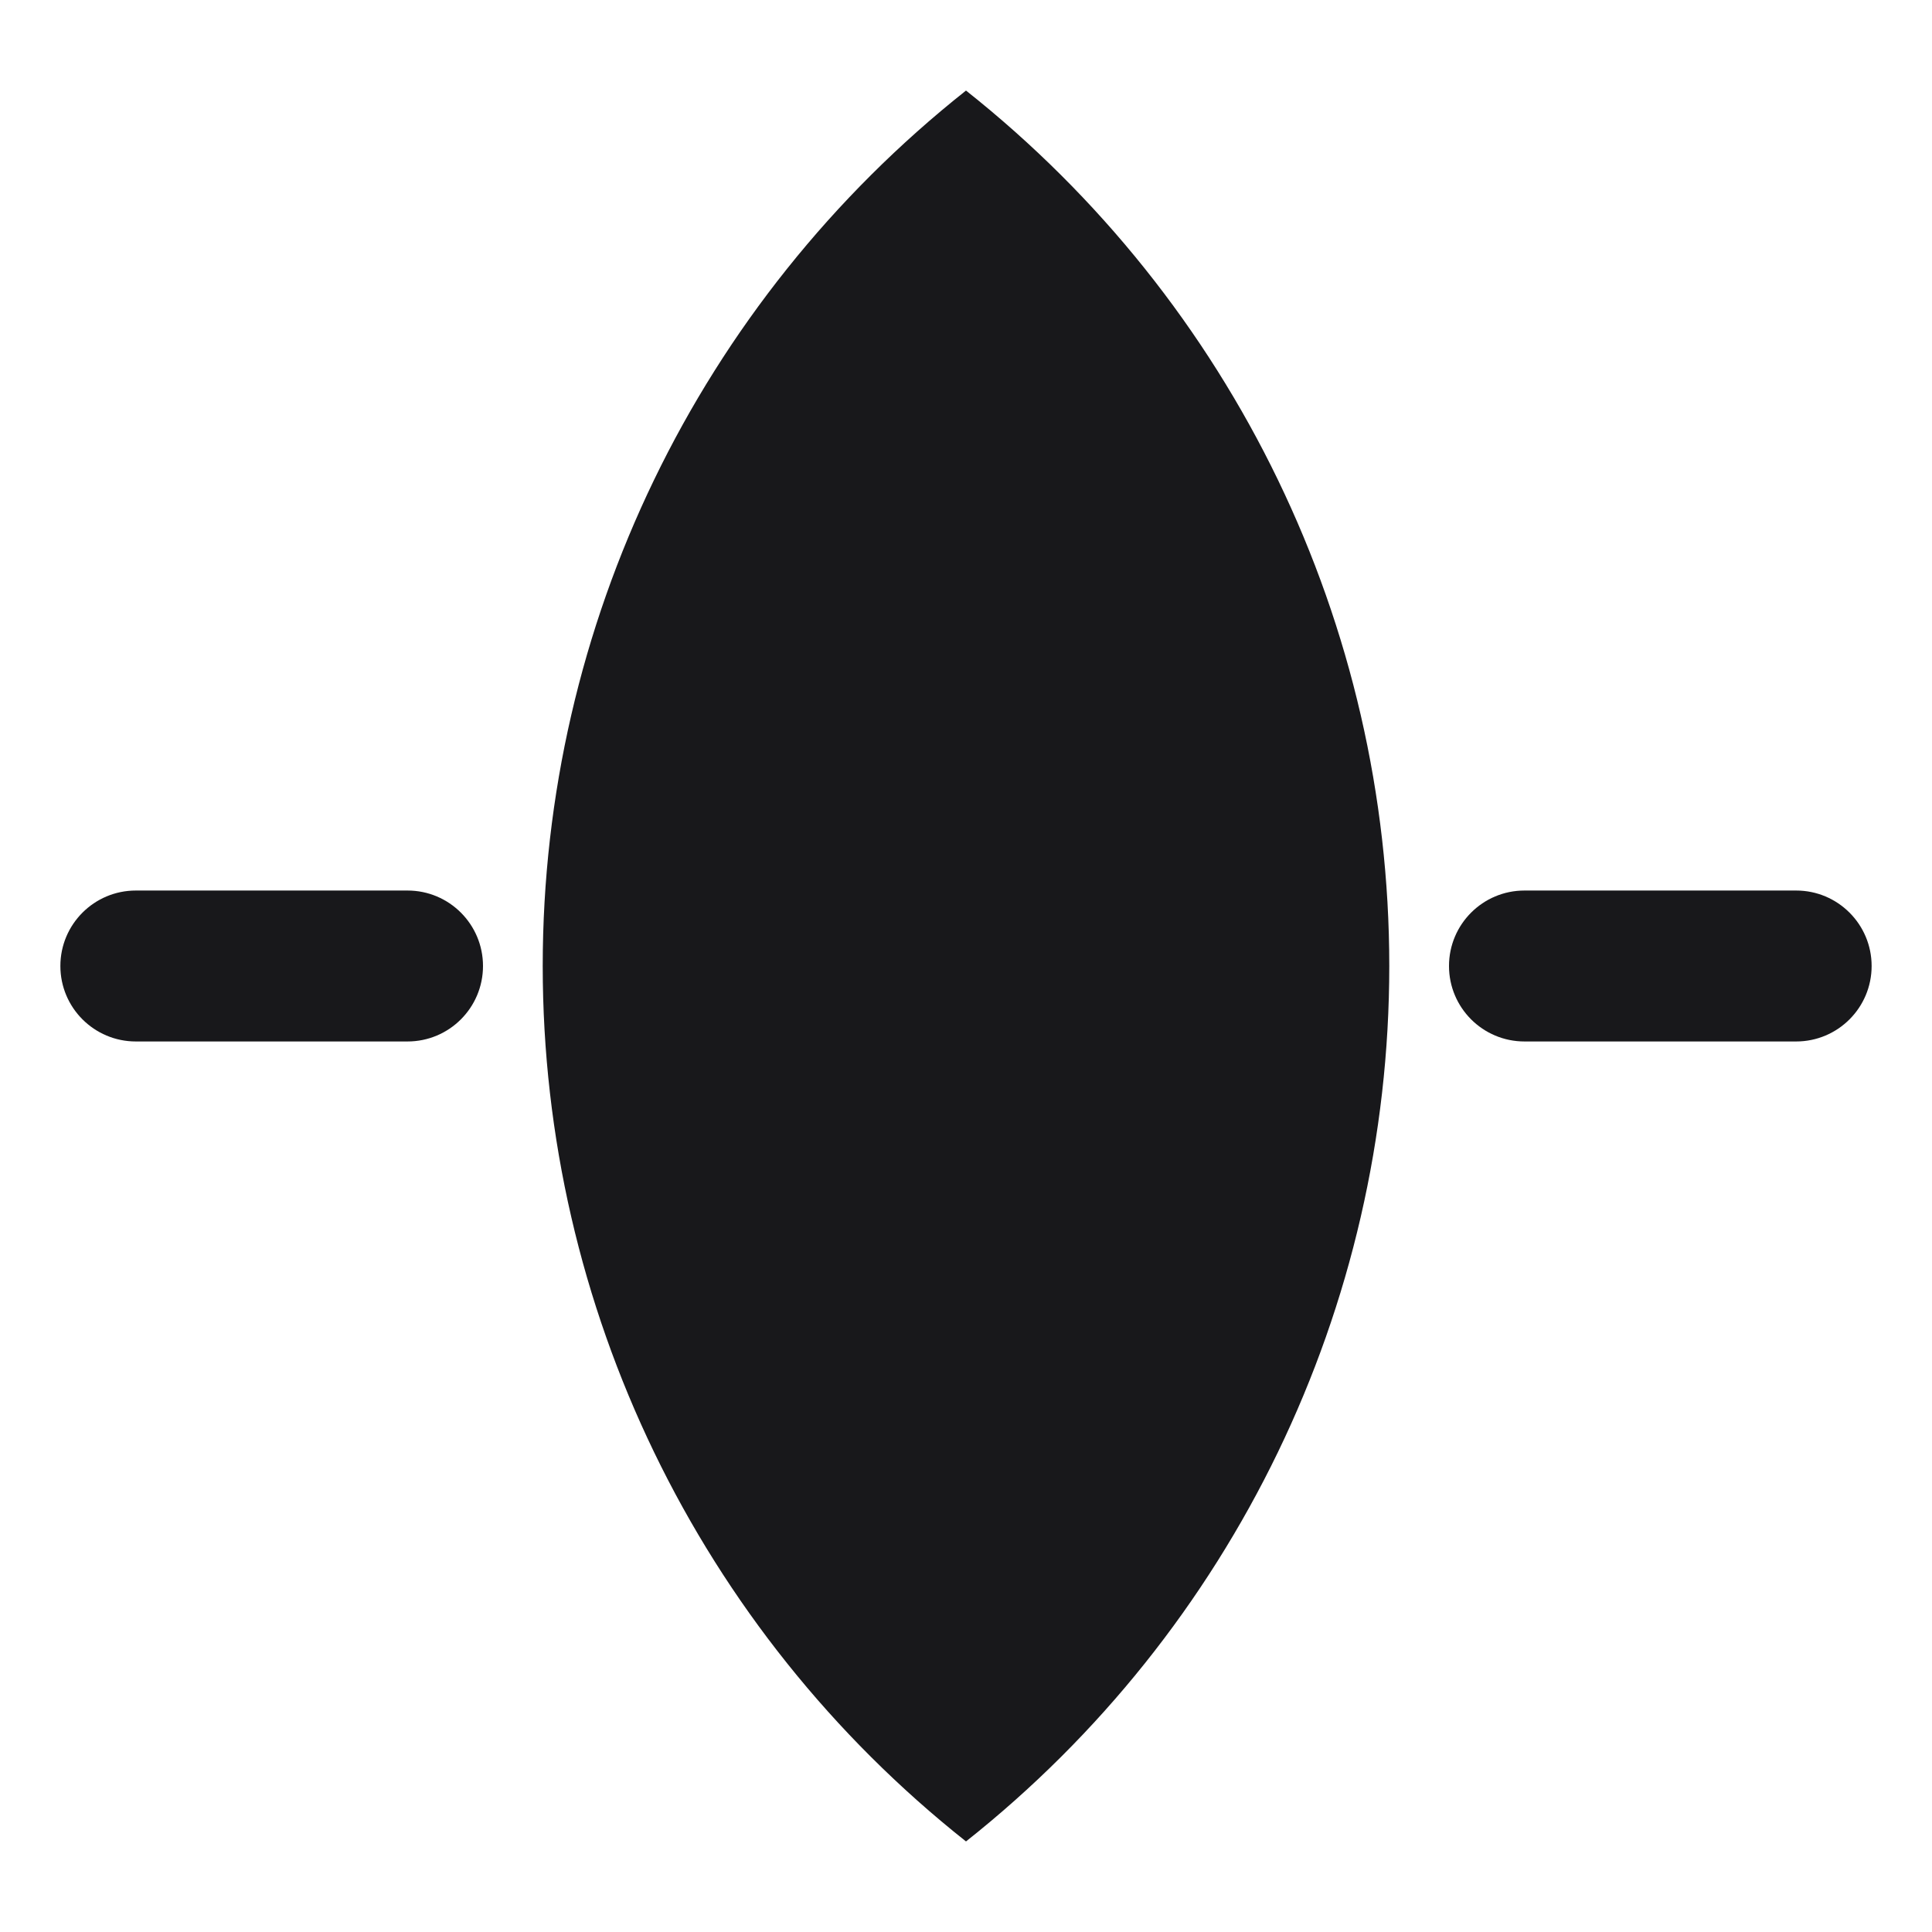
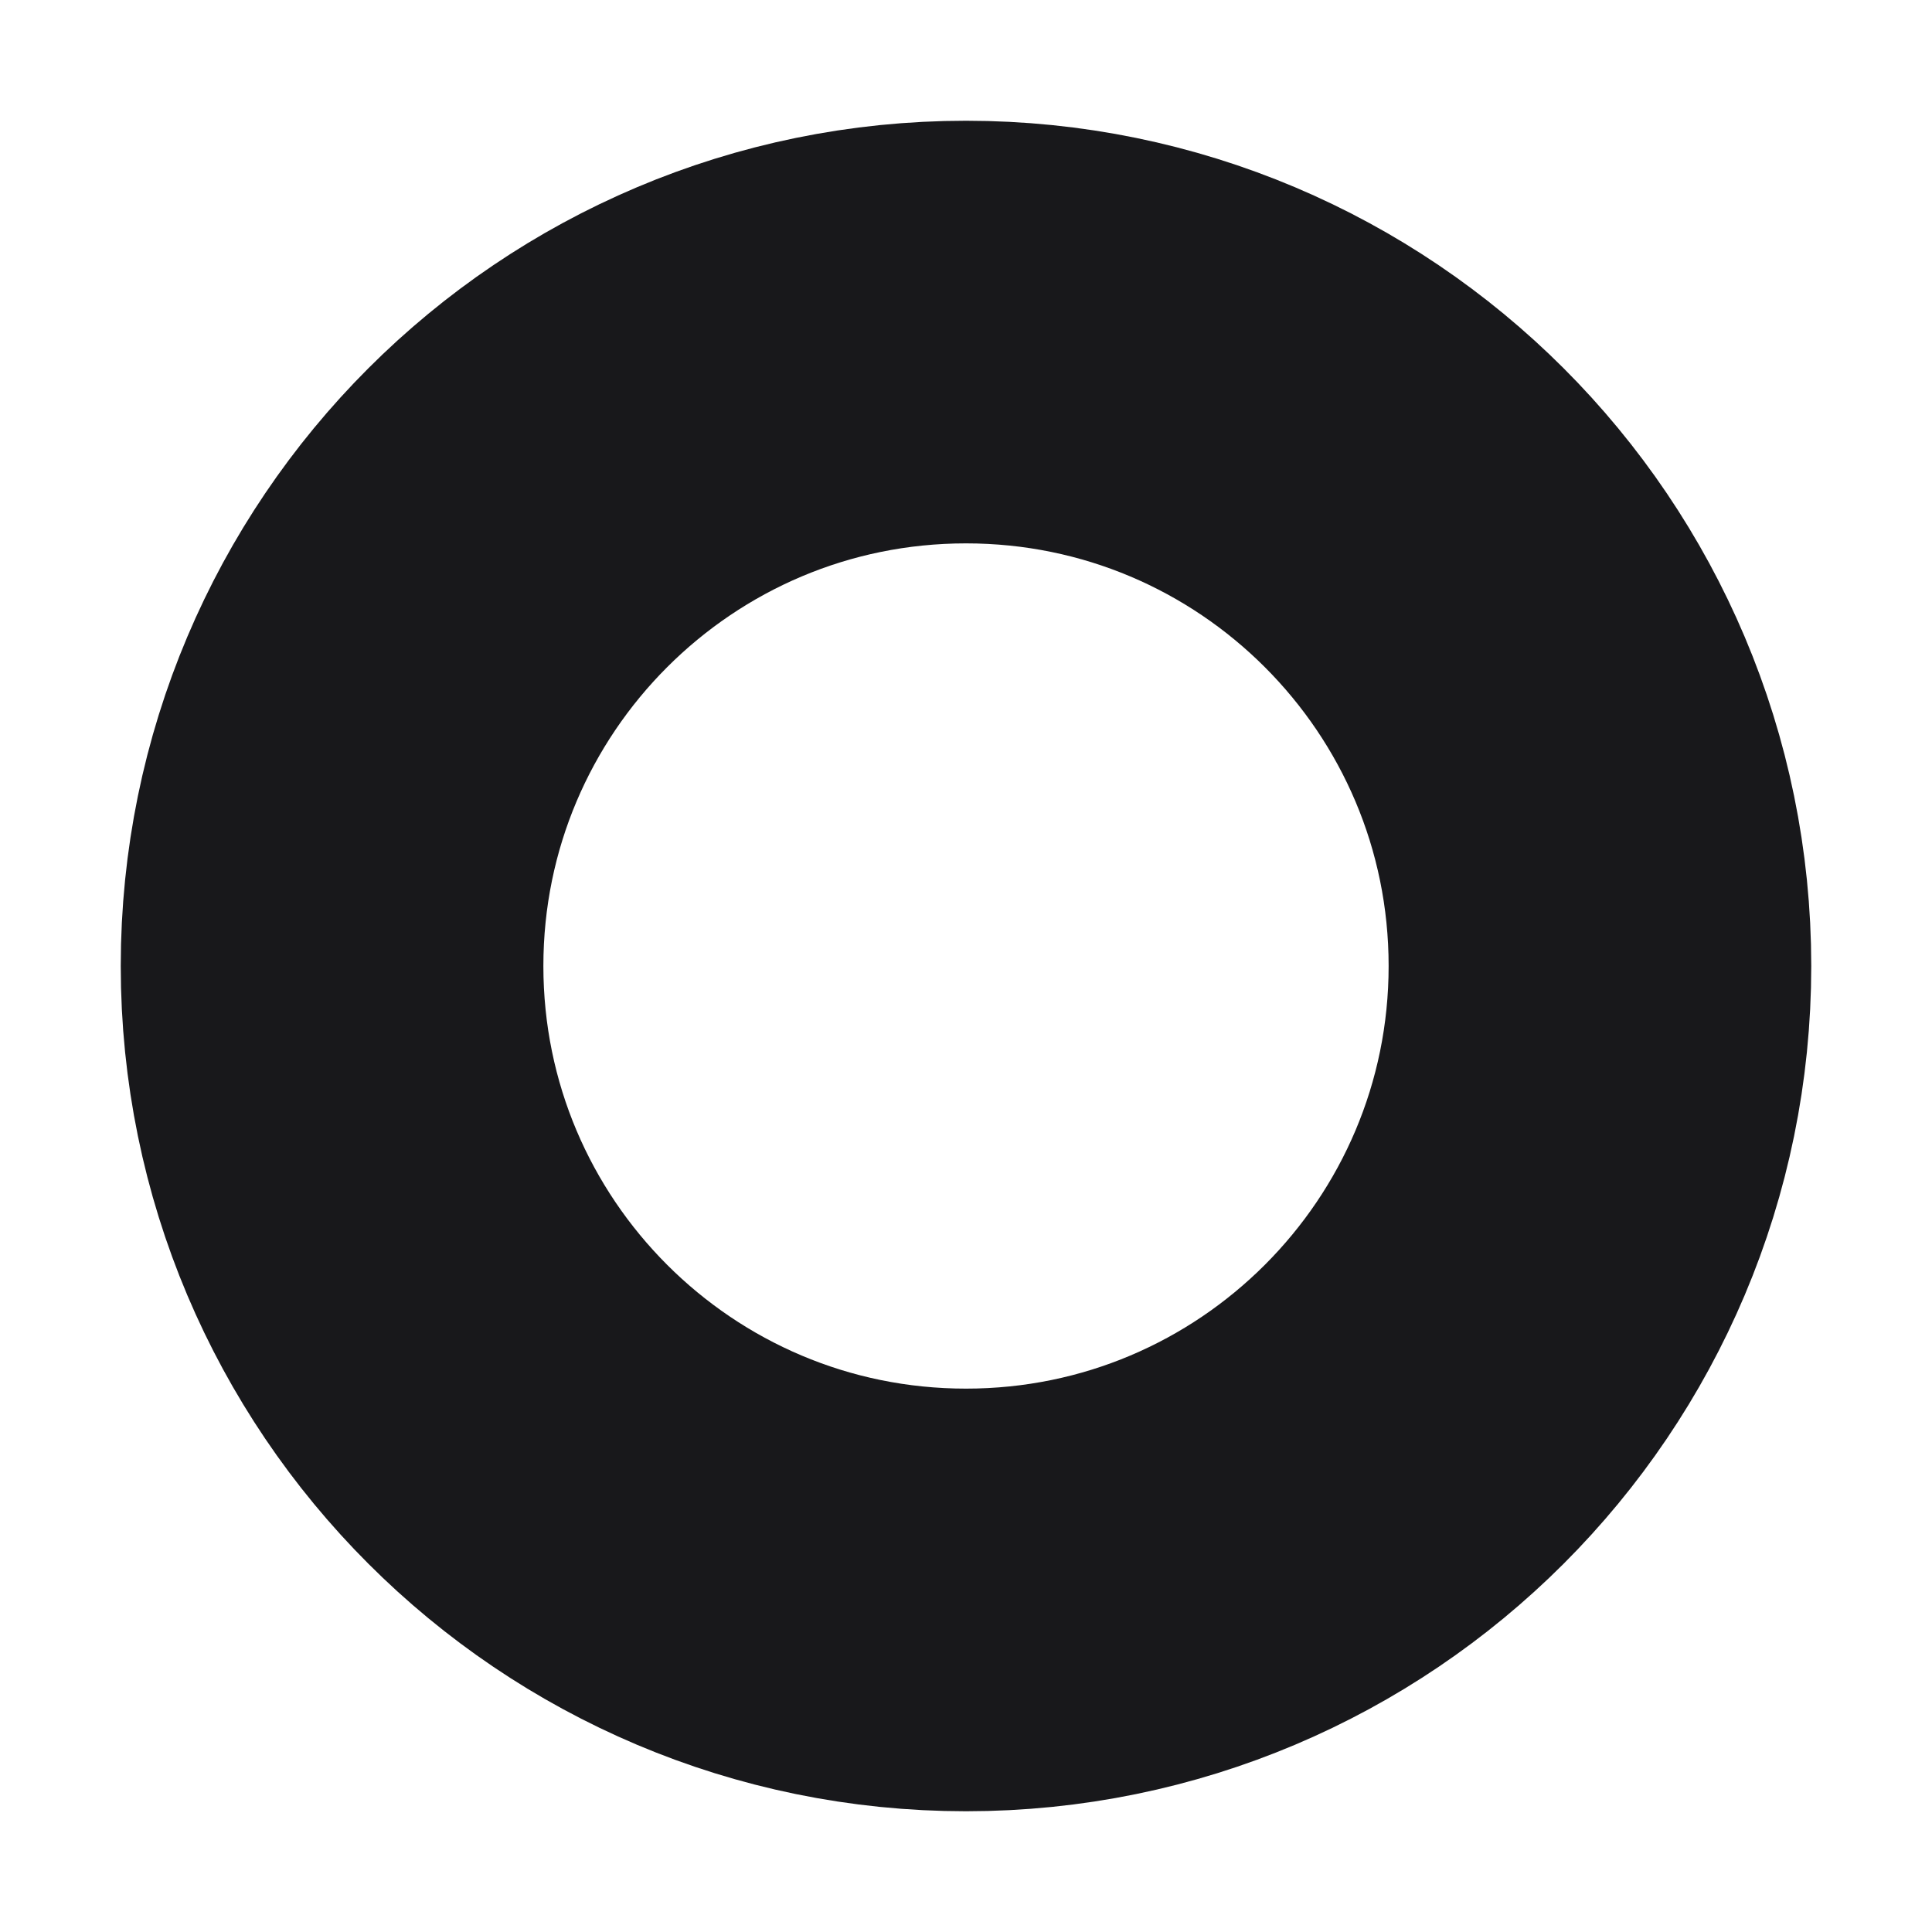
<svg xmlns="http://www.w3.org/2000/svg" viewBox="0 0 64 64" role="img" aria-label="klens">
  <style>
-     path, rect { fill: #18181b; }
-     @media (prefers-color-scheme: dark) { path, rect { fill: #f4f4f5; } }
+     circle { stroke: #18181b; }
+     @media (prefers-color-scheme: dark) { circle { stroke: #f4f4f5; } }
  </style>
-   <path d="M32 3A37 37 0 0 1 32 61A37 37 0 0 1 32 3Z" />
-   <rect x="2" y="29.5" width="14" height="5" rx="2.5" />
-   <rect x="48" y="29.5" width="14" height="5" rx="2.5" />
+   <circle cx="32" cy="32" r="21" fill="none" stroke-width="14" />
</svg>
